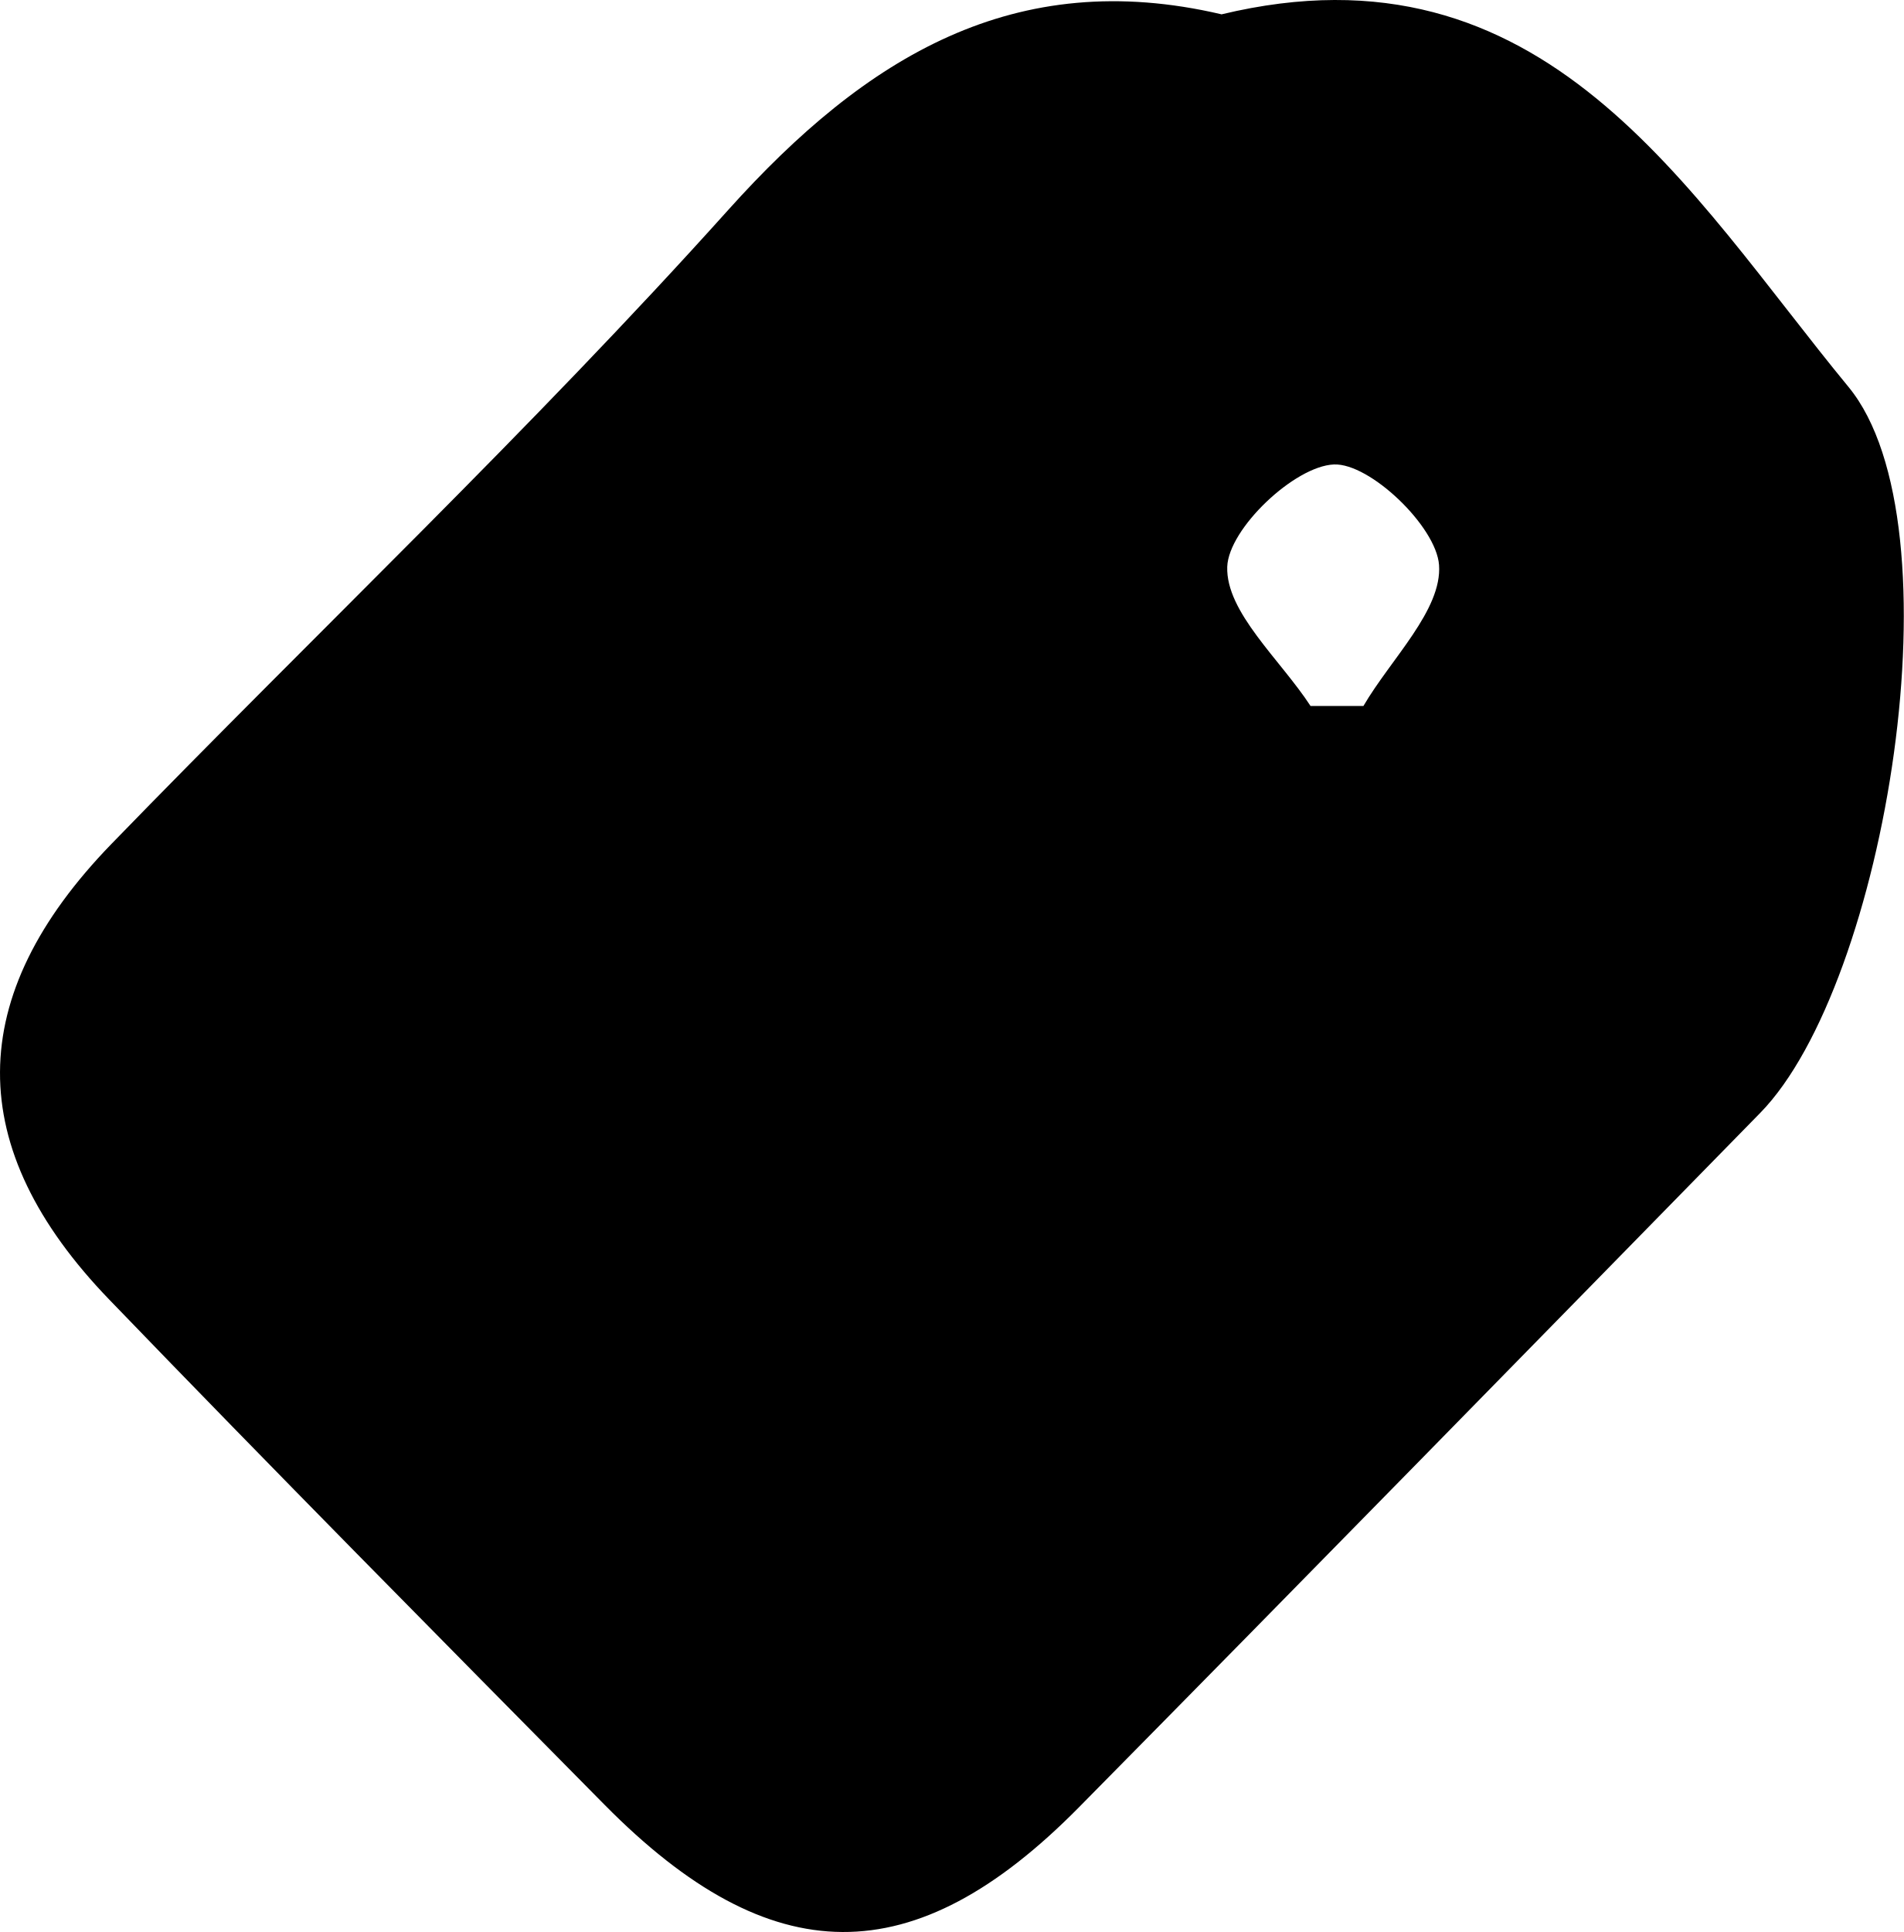
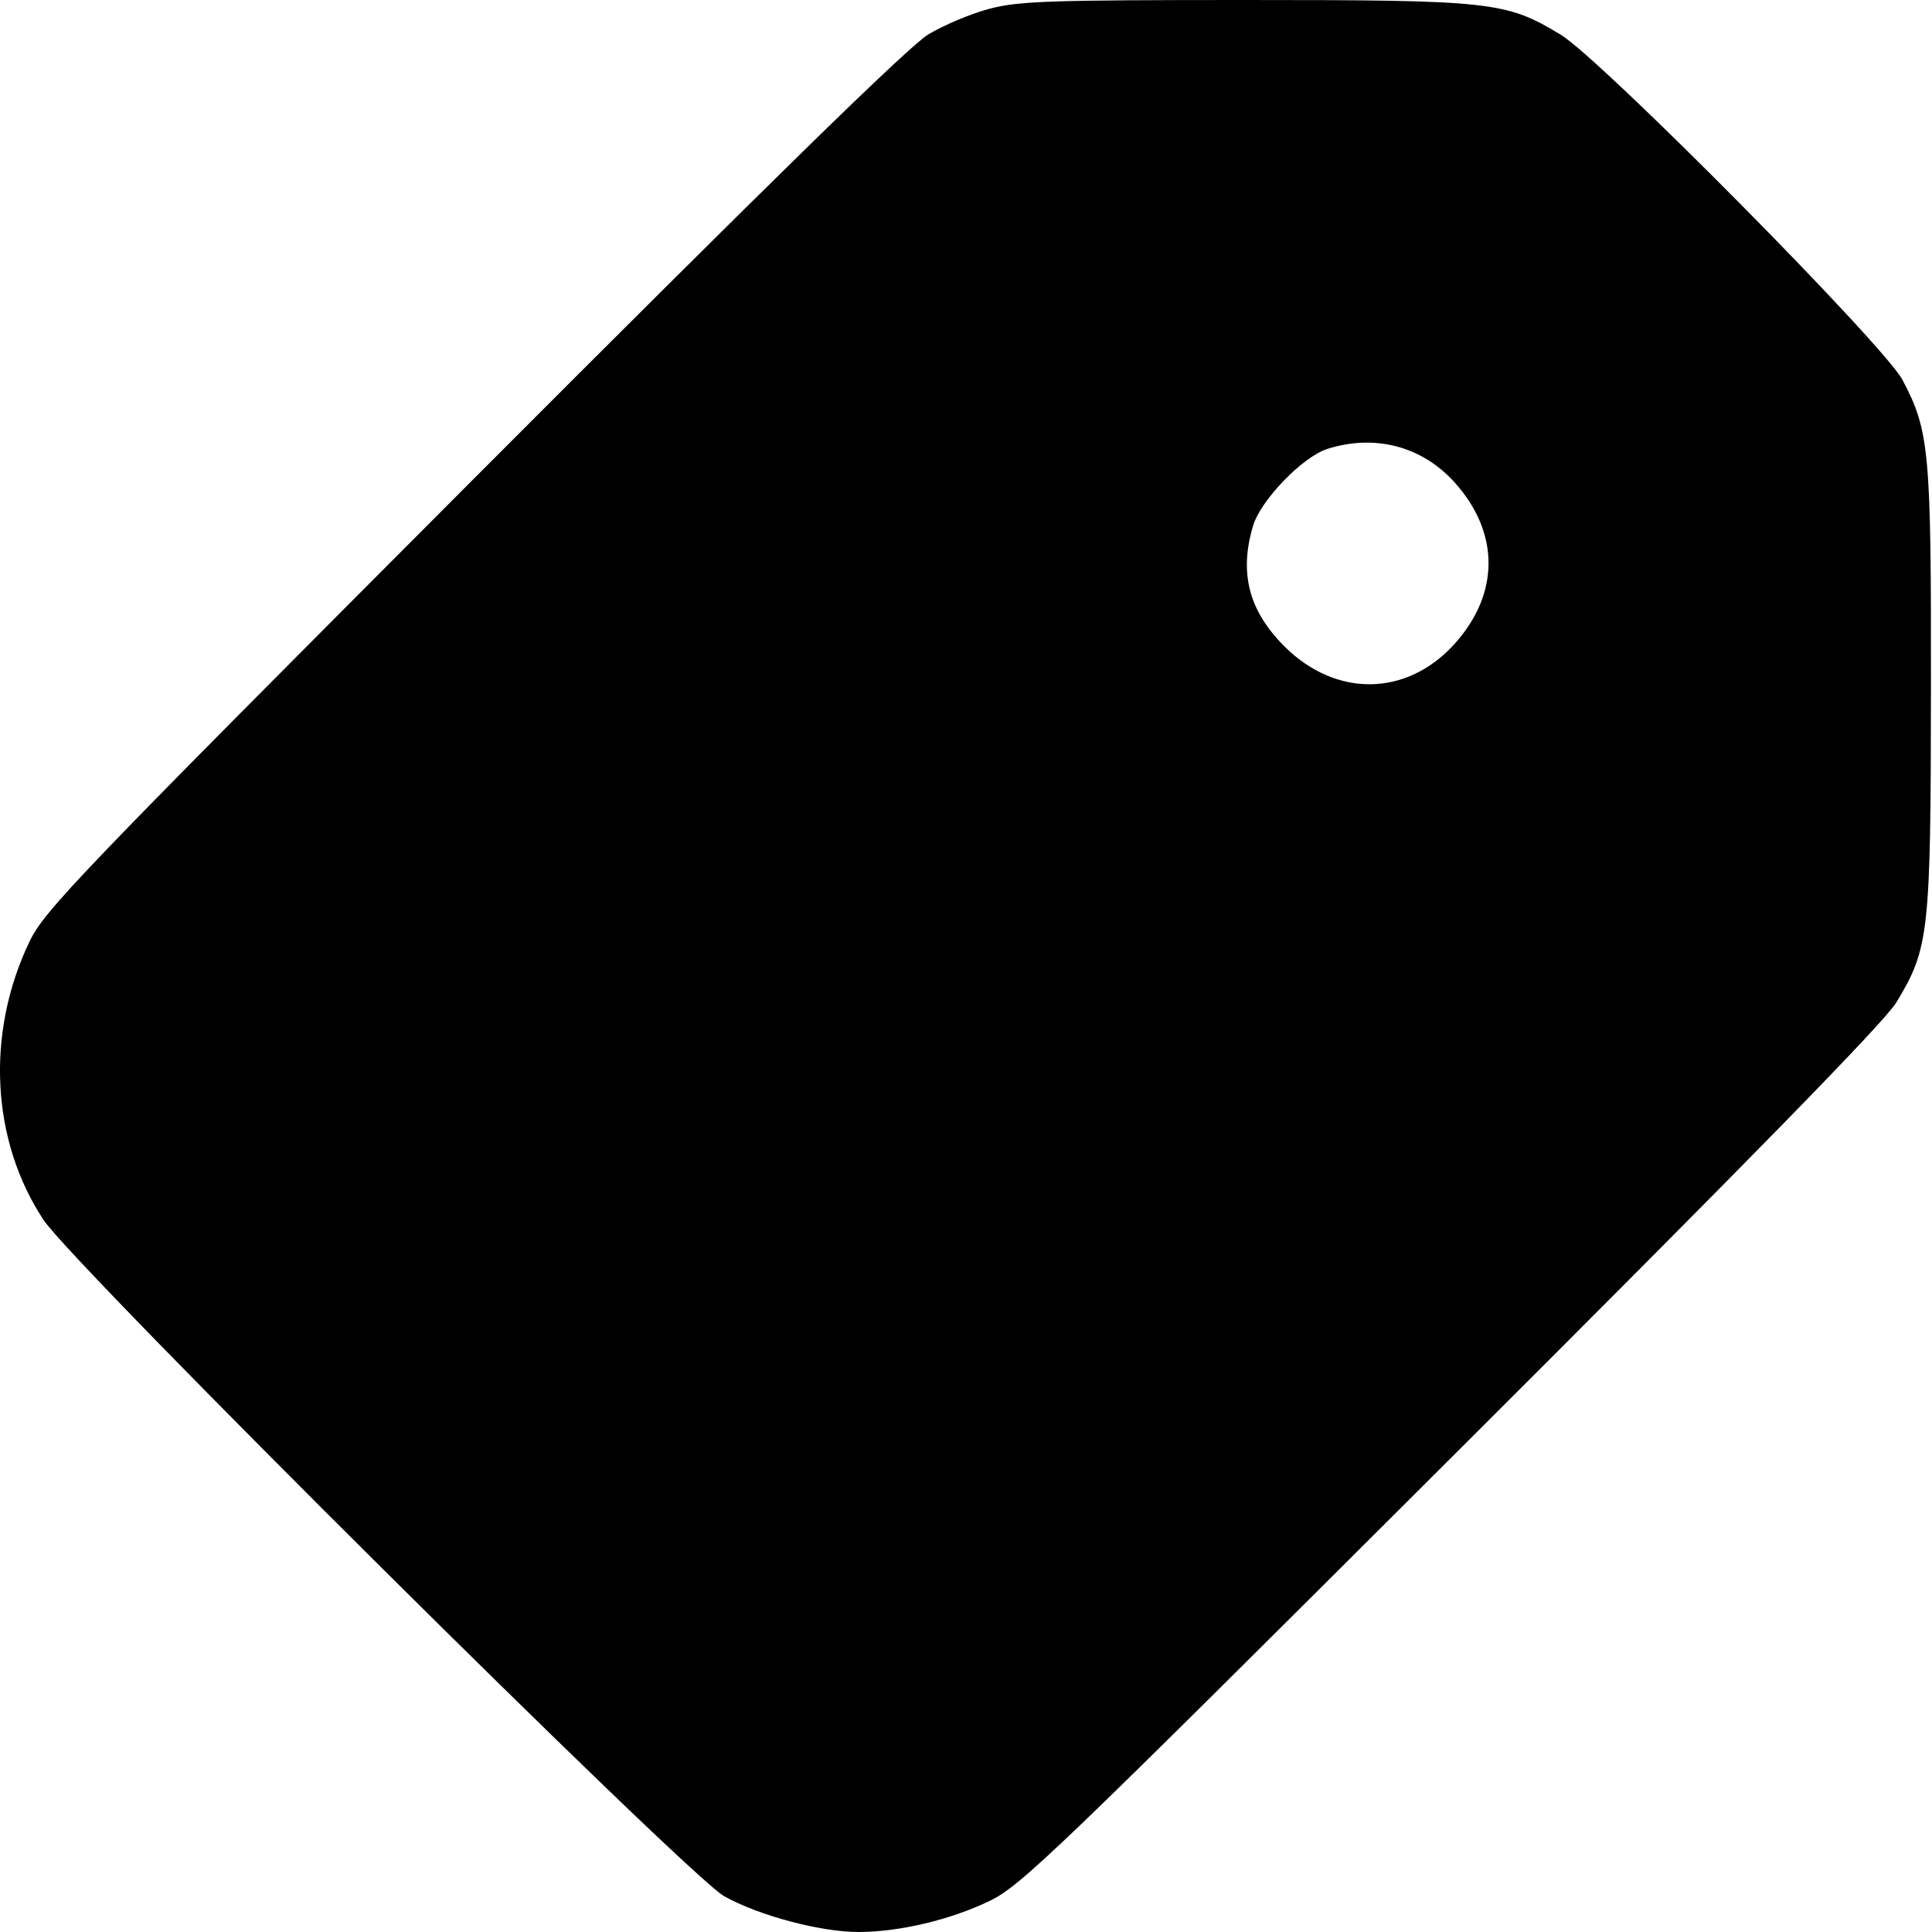
- <svg xmlns="http://www.w3.org/2000/svg" width="68" height="69" viewBox="0 0 68 69" fill="none">
-   <path d="M43.619 0.515C55.188 -2.273 60.277 6.841 66.025 13.82C70.054 18.713 67.373 35.149 62.87 39.748C54.764 48.026 46.667 56.309 38.531 64.552C32.646 70.515 27.547 70.48 21.599 64.462C15.68 58.469 9.751 52.481 3.906 46.418C-1.329 40.993 -1.3 35.582 3.984 30.137C11.319 22.576 18.977 15.328 26.014 7.494C30.932 2.018 36.245 -1.217 43.624 0.51L43.619 0.515ZM46.813 25.214C47.443 25.214 48.068 25.214 48.698 25.214C49.685 23.526 51.516 21.779 51.399 20.176C51.296 18.798 48.928 16.533 47.643 16.588C46.237 16.647 43.883 18.882 43.834 20.241C43.78 21.864 45.729 23.556 46.813 25.219V25.214Z" fill="black" />
+ <svg xmlns="http://www.w3.org/2000/svg" width="20" height="20" viewBox="0 0 20 20" fill="none">
+   <path fill-rule="evenodd" clip-rule="evenodd" d="M10.246 0.09C10.057 0.139 9.771 0.259 9.61 0.356C9.405 0.481 7.999 1.855 4.895 4.966C0.79 9.081 0.461 9.423 0.305 9.748C-0.149 10.696 -0.093 11.806 0.451 12.629C0.769 13.11 7.117 19.417 7.496 19.629C7.856 19.831 8.498 20.001 8.891 20C9.311 19.999 9.837 19.874 10.239 19.681C10.564 19.526 10.908 19.196 15.021 15.092C18.132 11.988 19.506 10.582 19.631 10.377C19.97 9.817 19.987 9.664 19.989 7.132C19.992 4.662 19.973 4.46 19.694 3.932C19.502 3.57 16.574 0.612 16.156 0.359C15.59 0.016 15.446 0 12.881 0C10.882 0 10.545 0.011 10.246 0.09ZM13.741 4.647C13.485 4.728 13.049 5.179 12.971 5.445C12.826 5.933 12.928 6.323 13.296 6.691C13.83 7.224 14.565 7.213 15.059 6.664C15.526 6.144 15.526 5.515 15.059 4.995C14.722 4.62 14.235 4.491 13.741 4.647Z" fill="black" />
</svg>
